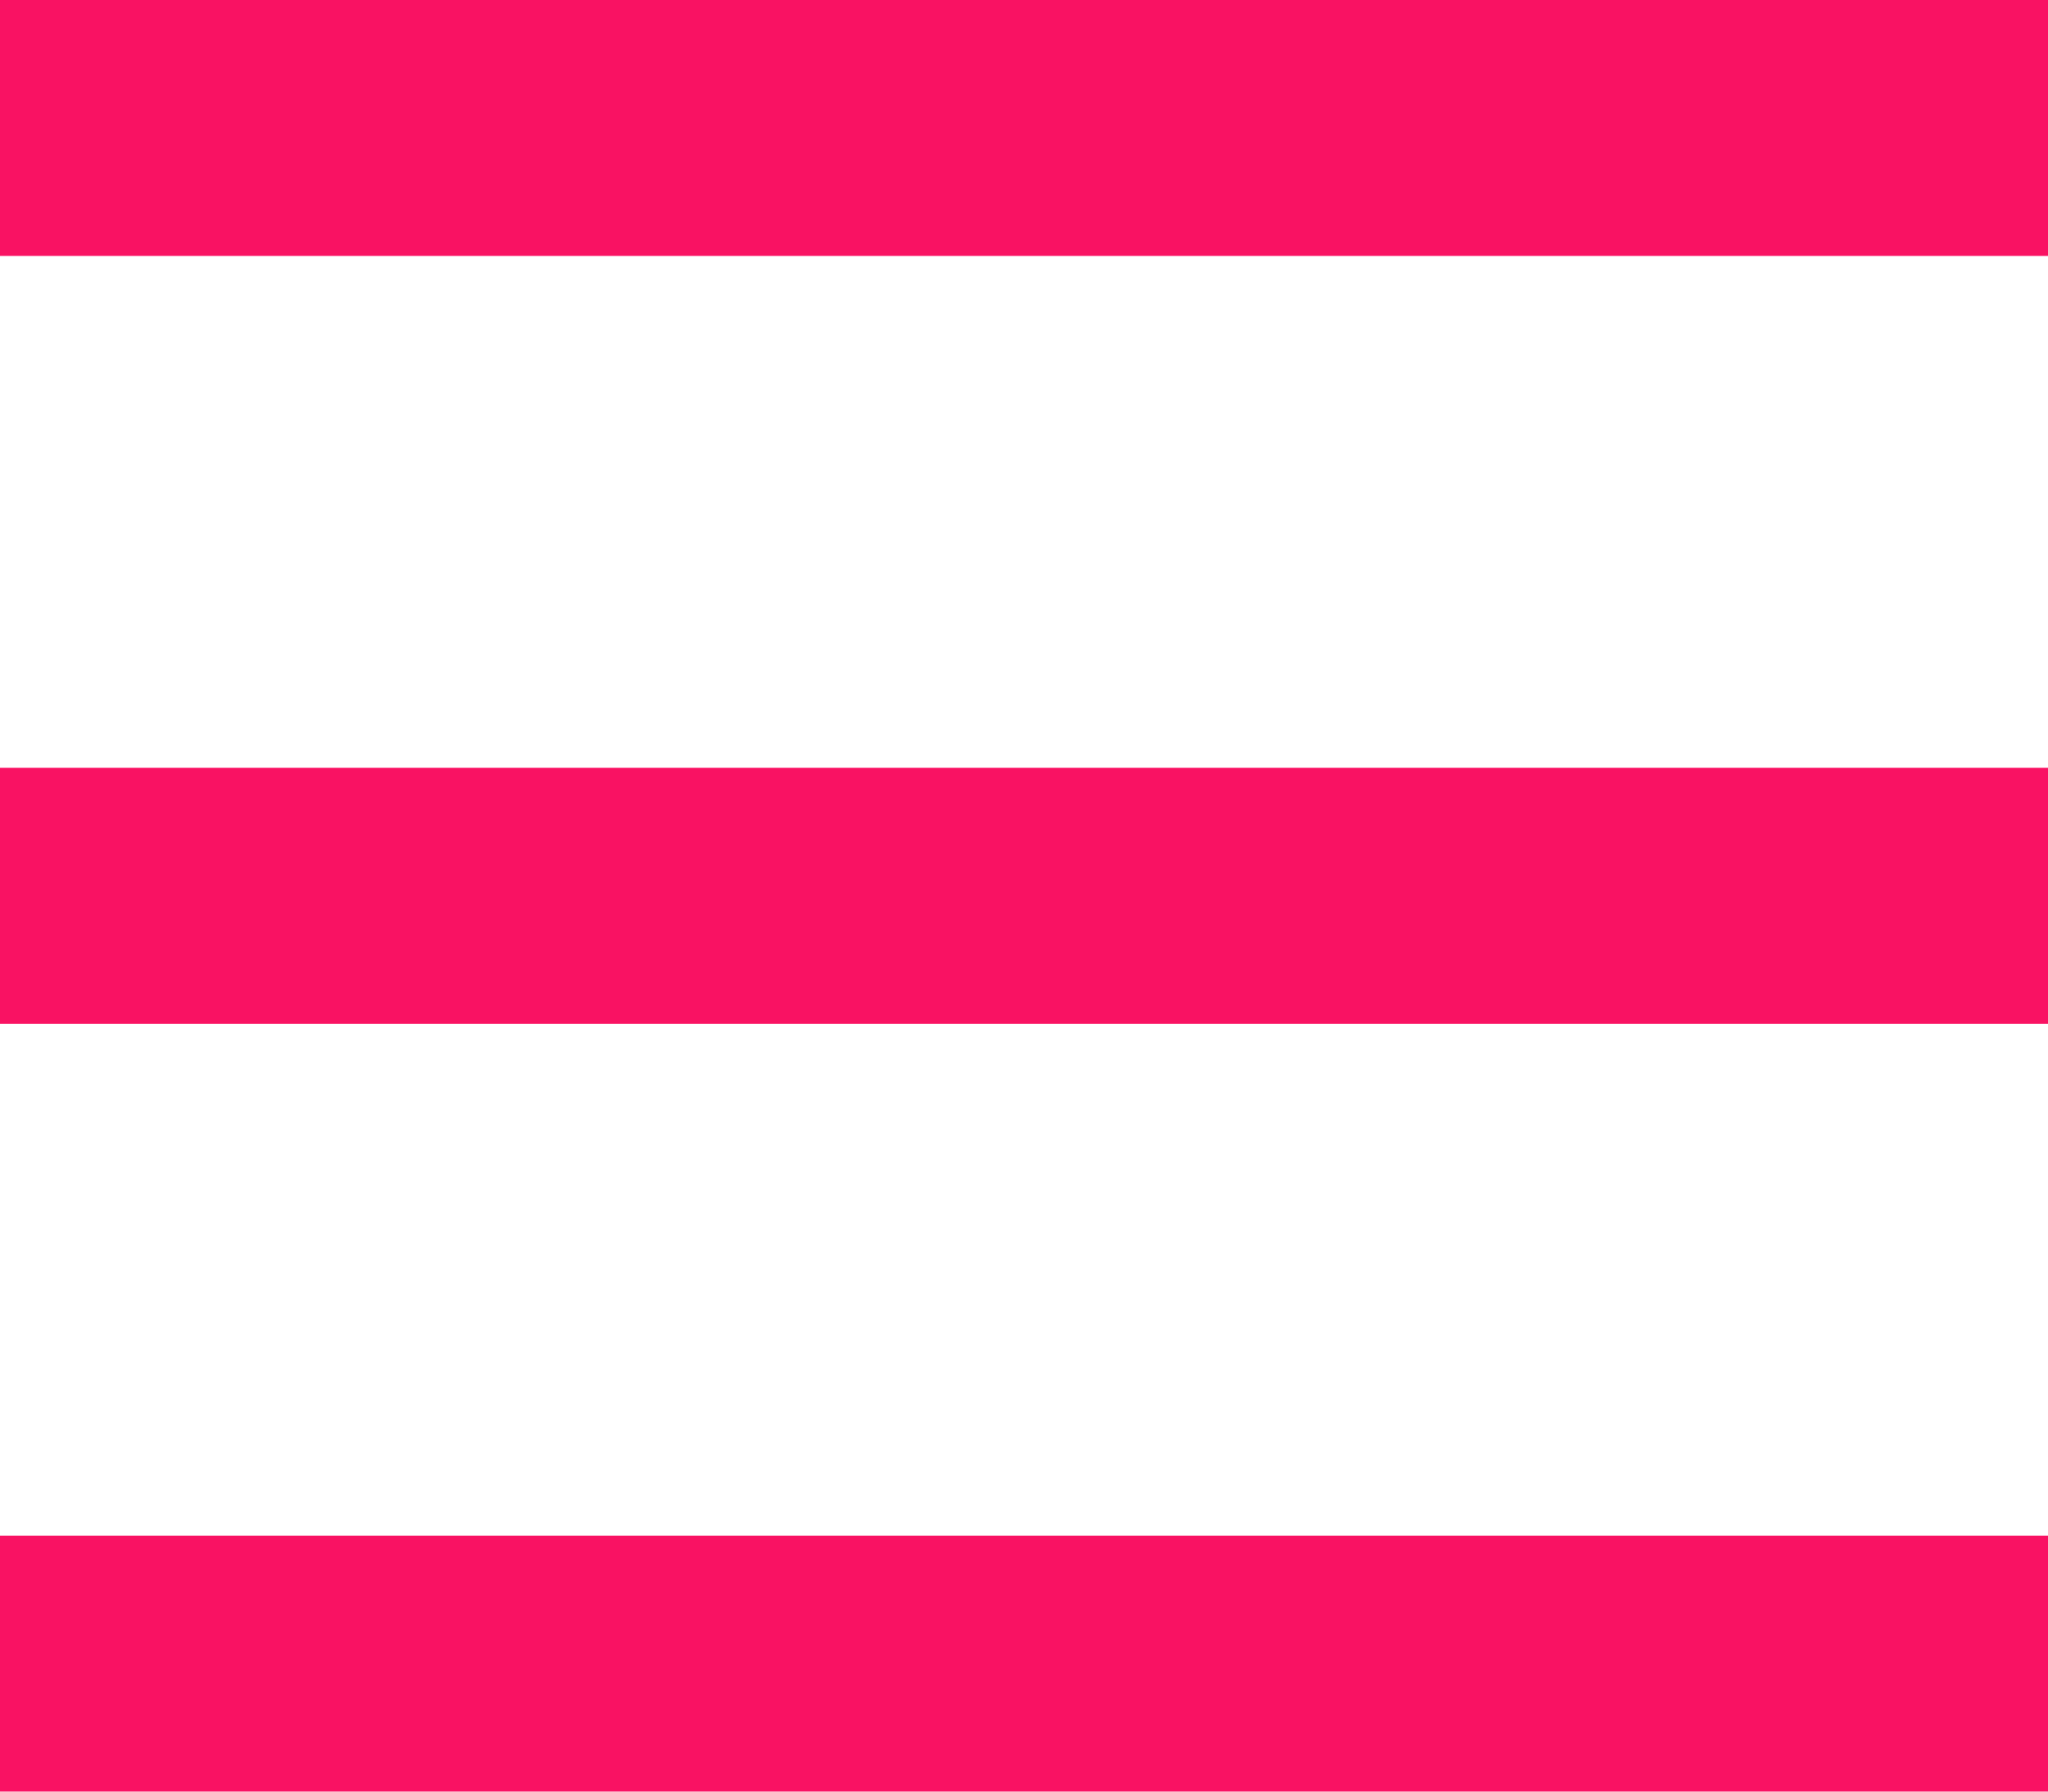
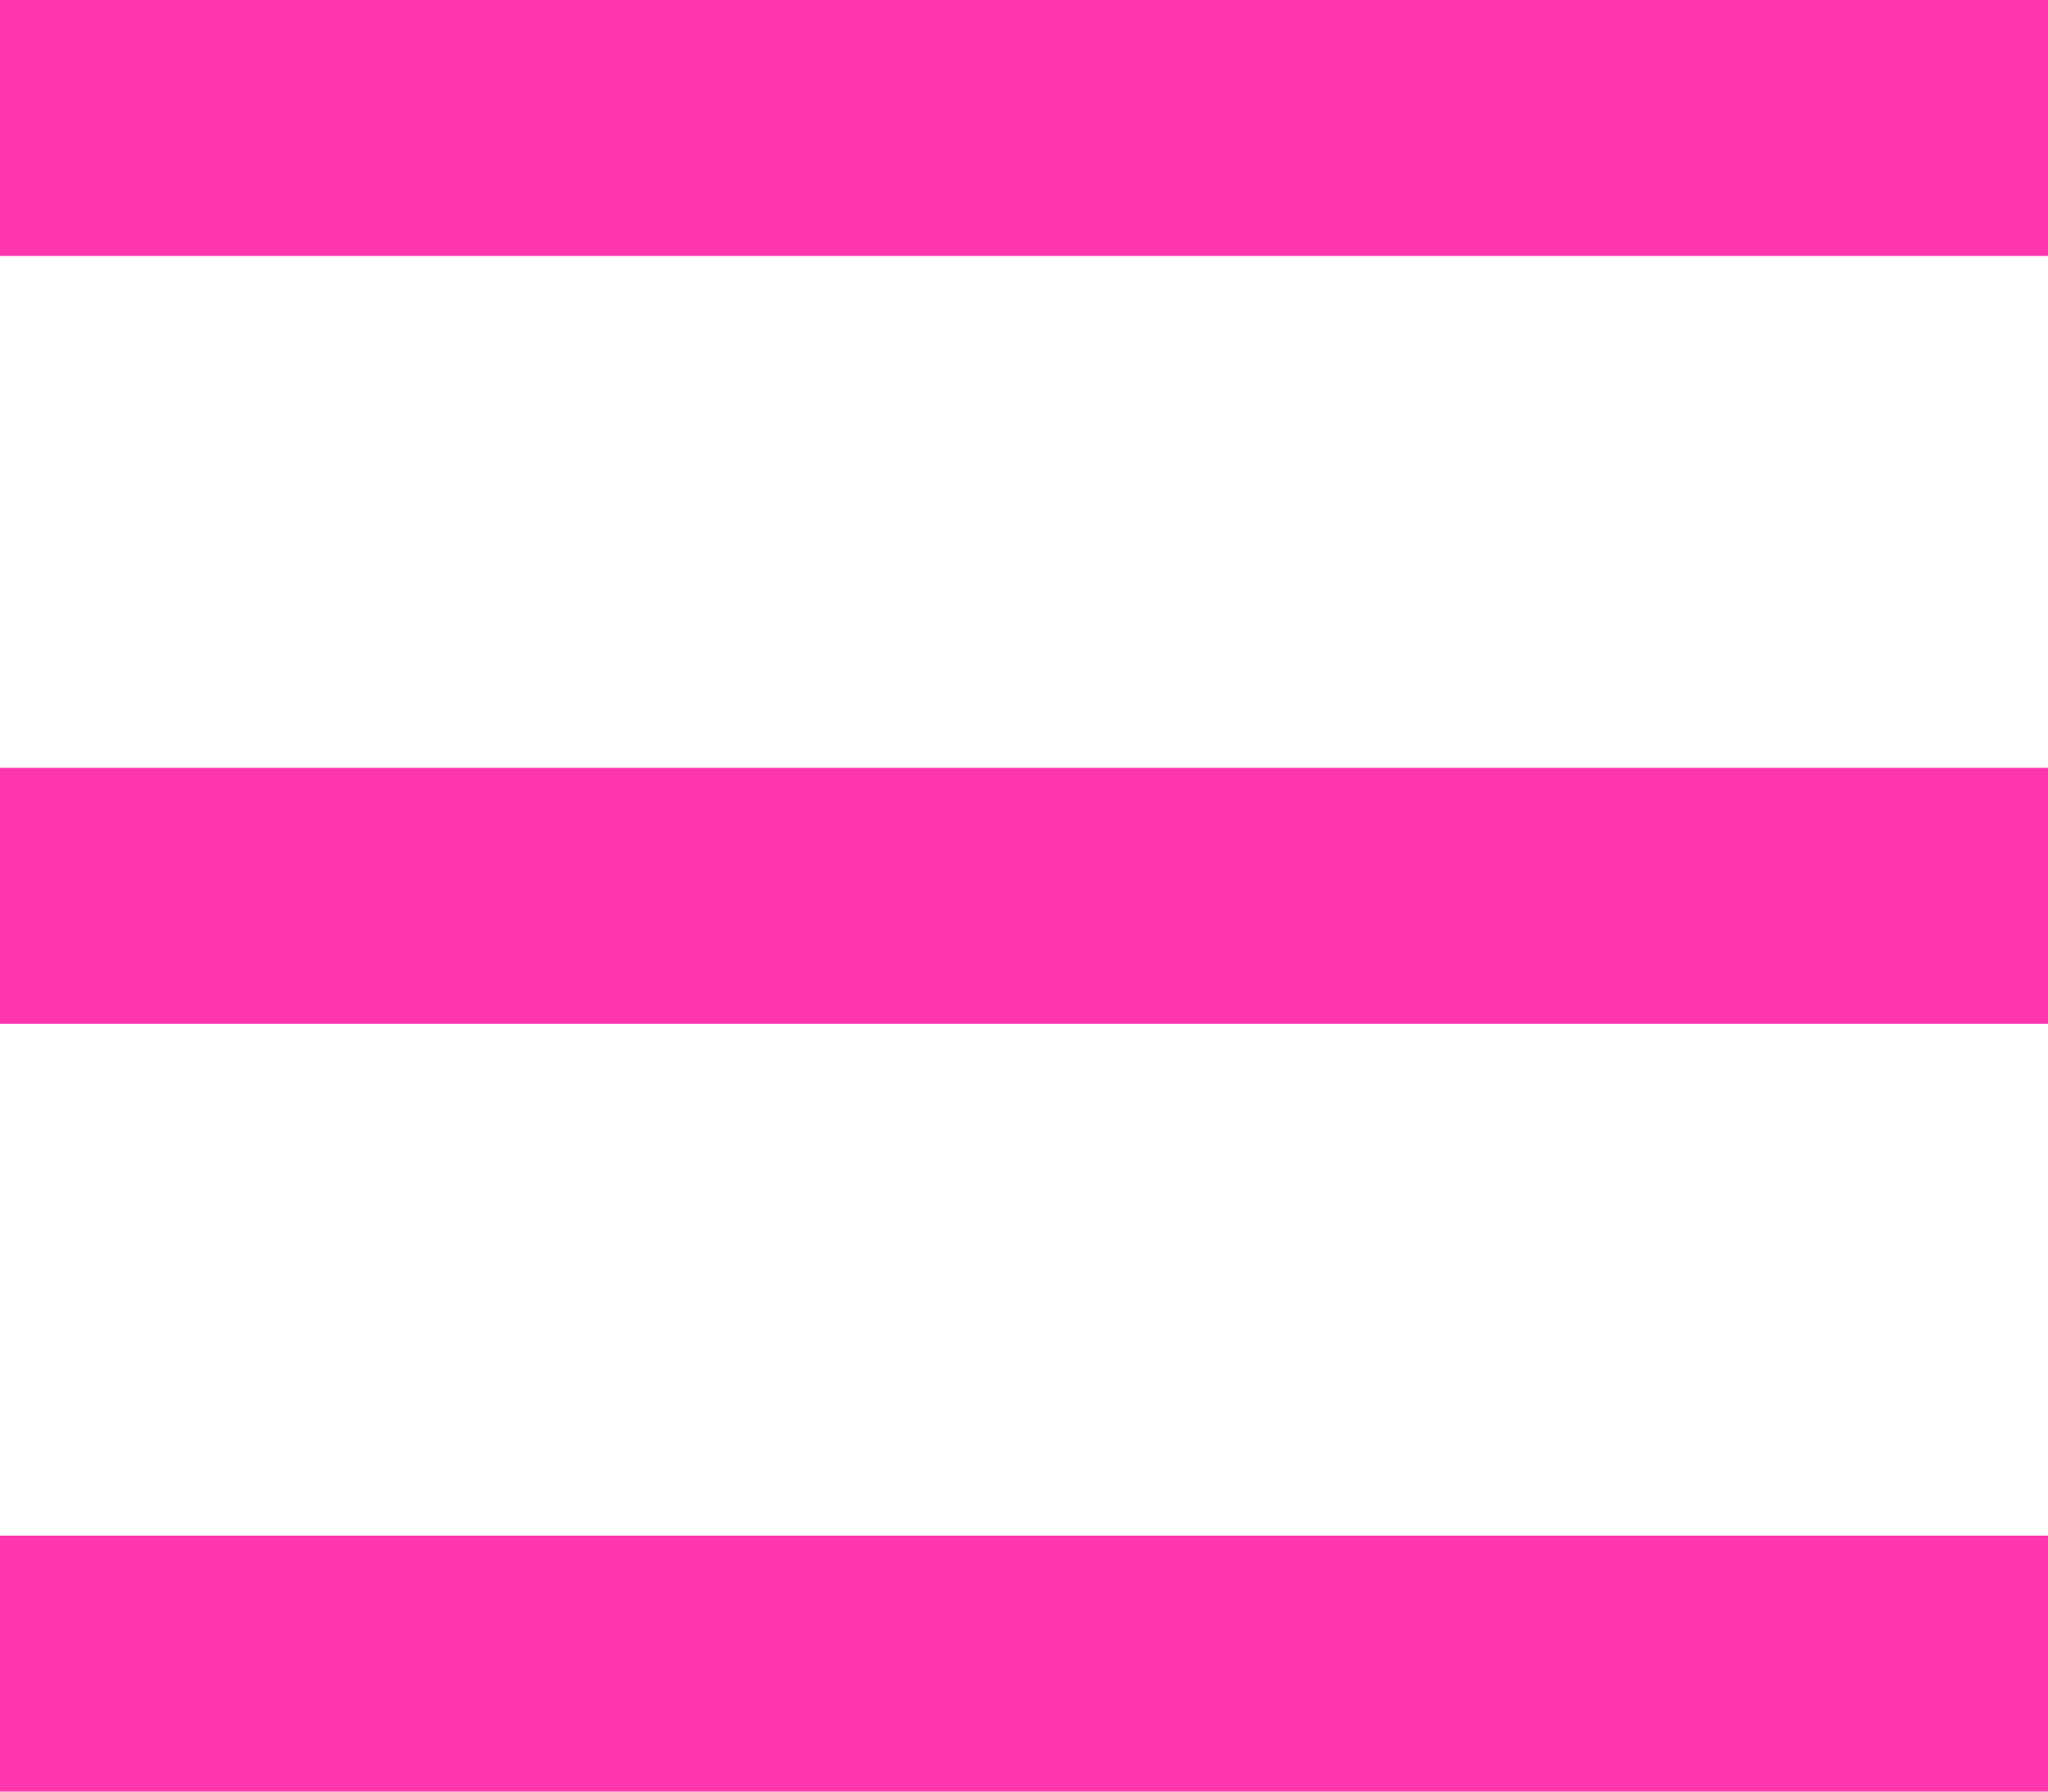
<svg xmlns="http://www.w3.org/2000/svg" width="16px" height="14px" viewBox="0 0 16 14" version="1.1">
  <defs />
-   <g stroke="#F91263" stroke-width="2">
+   <g stroke="#FF36AD" stroke-width="2">
    <path d="M0,1 L16,1" />
    <path d="M0,7 L16,7" />
    <path d="M0,13 L16,13" />
  </g>
</svg>
